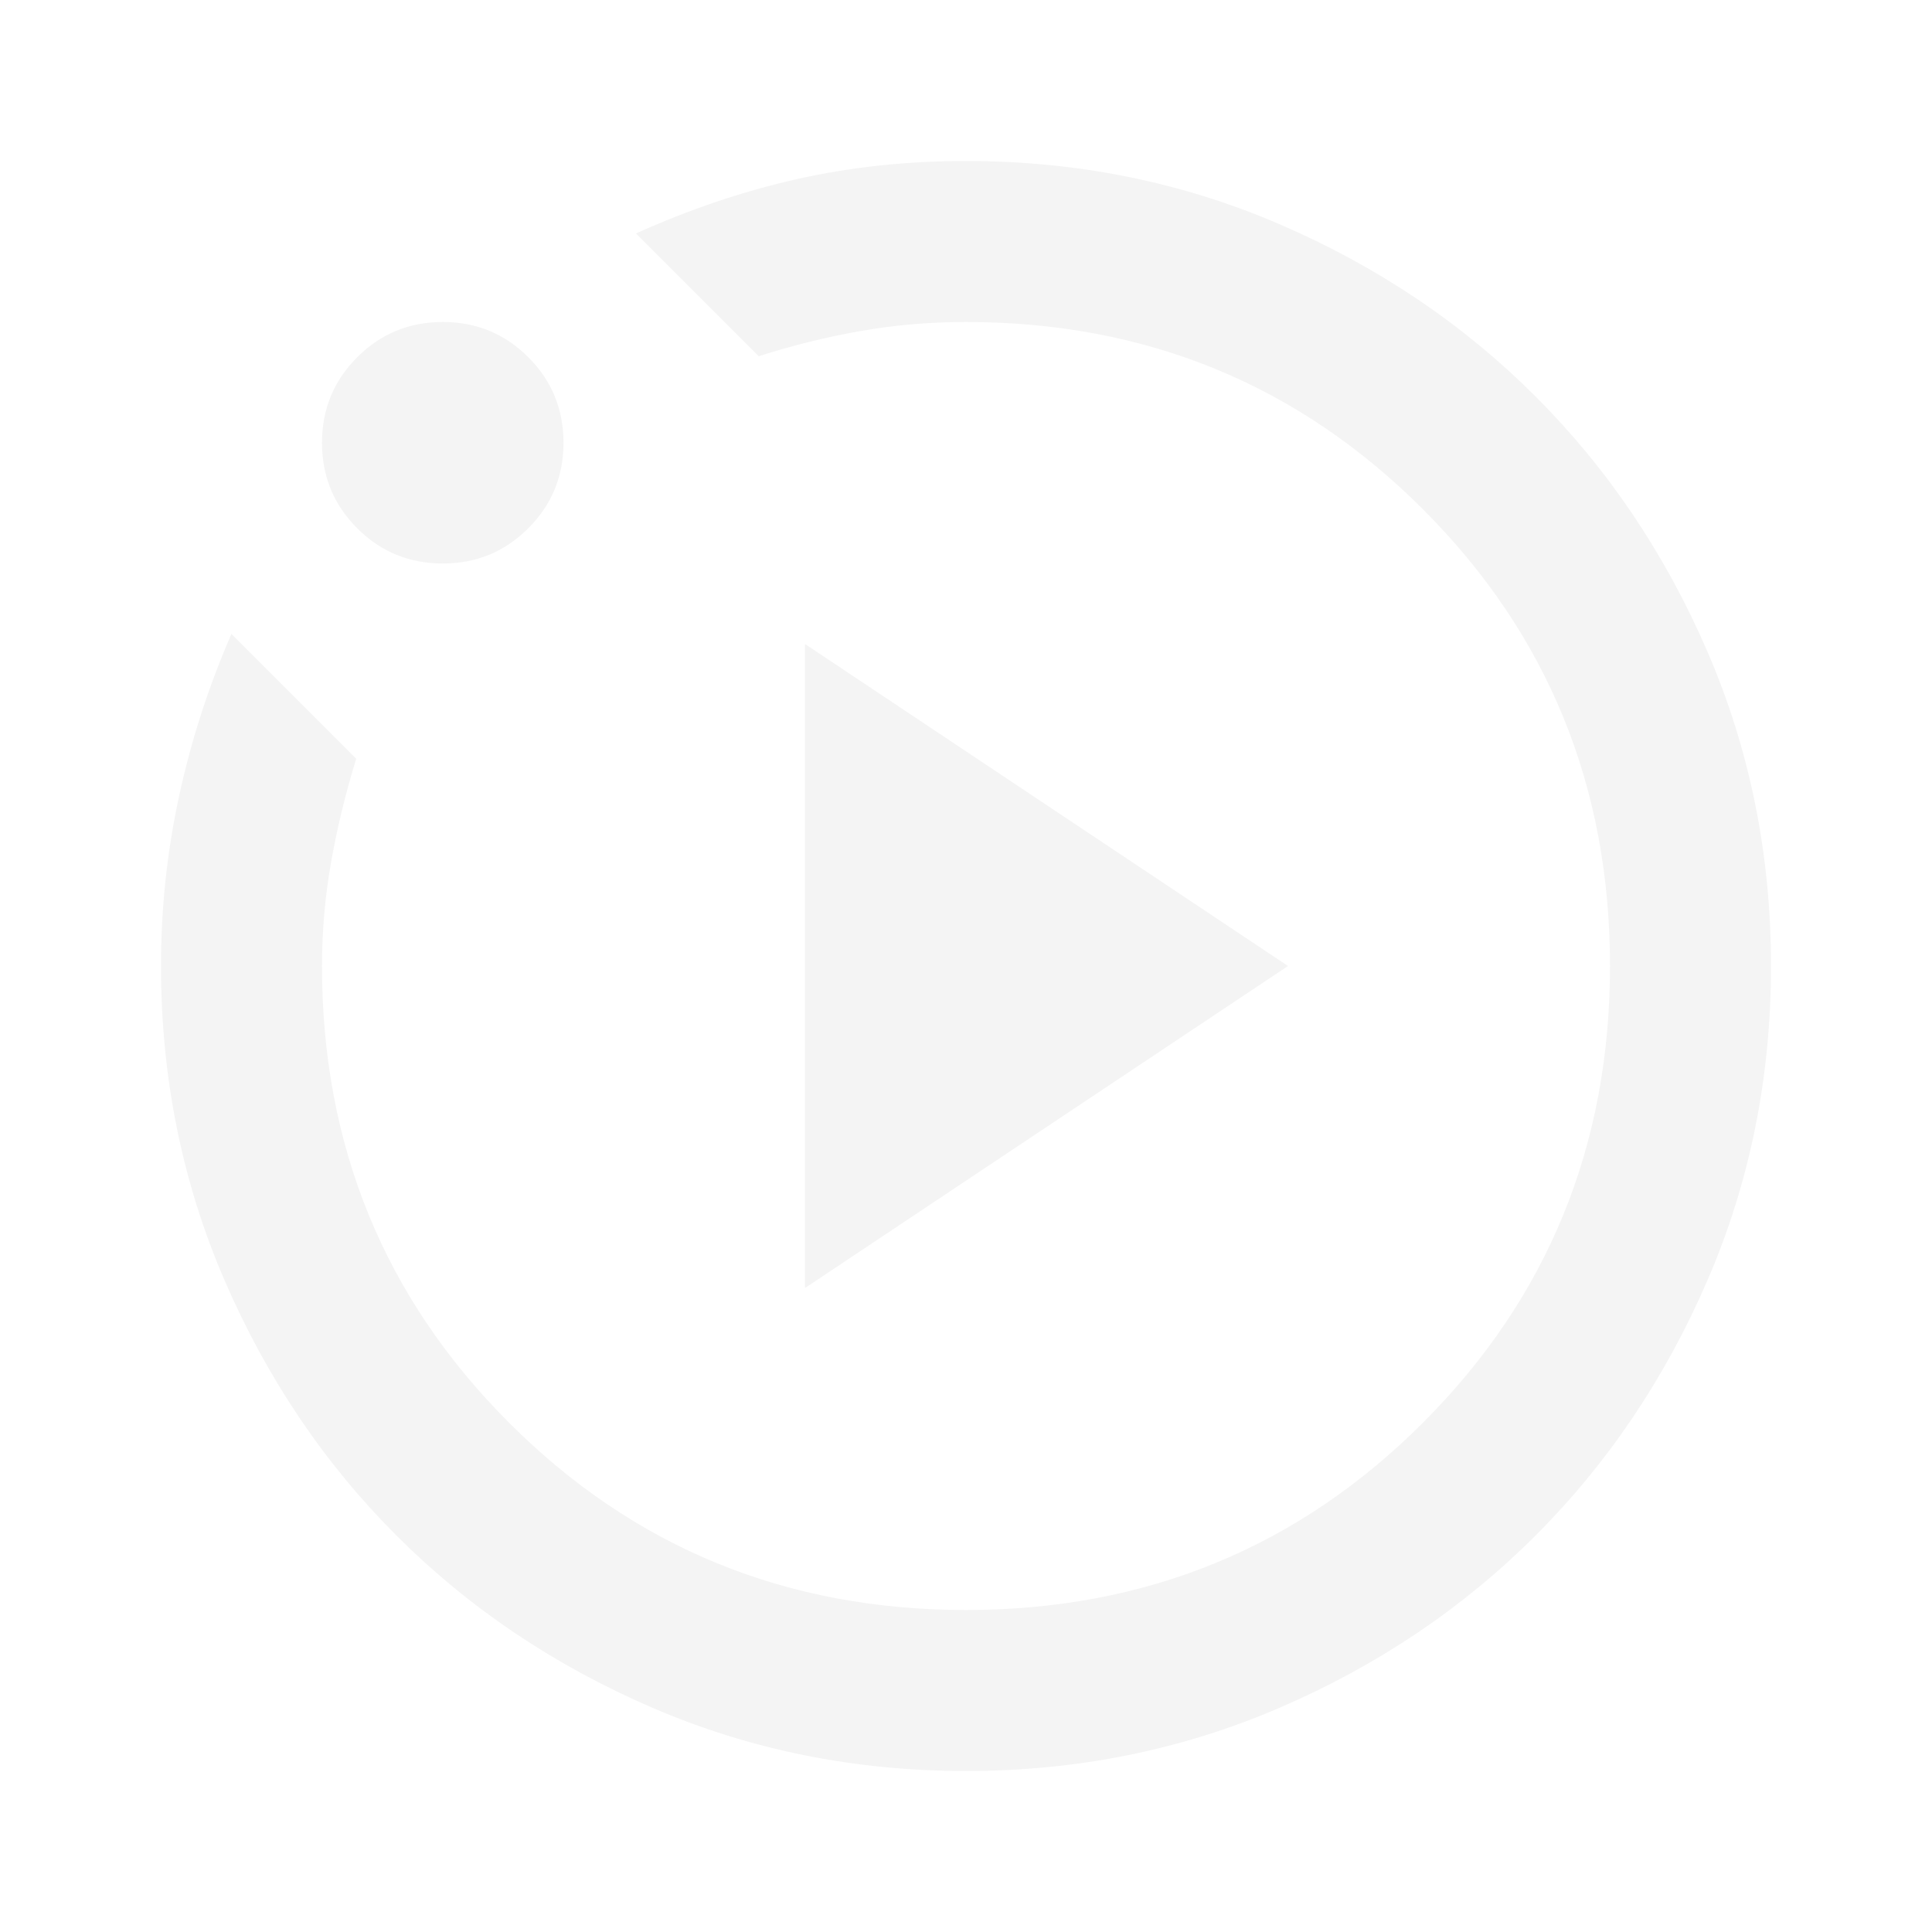
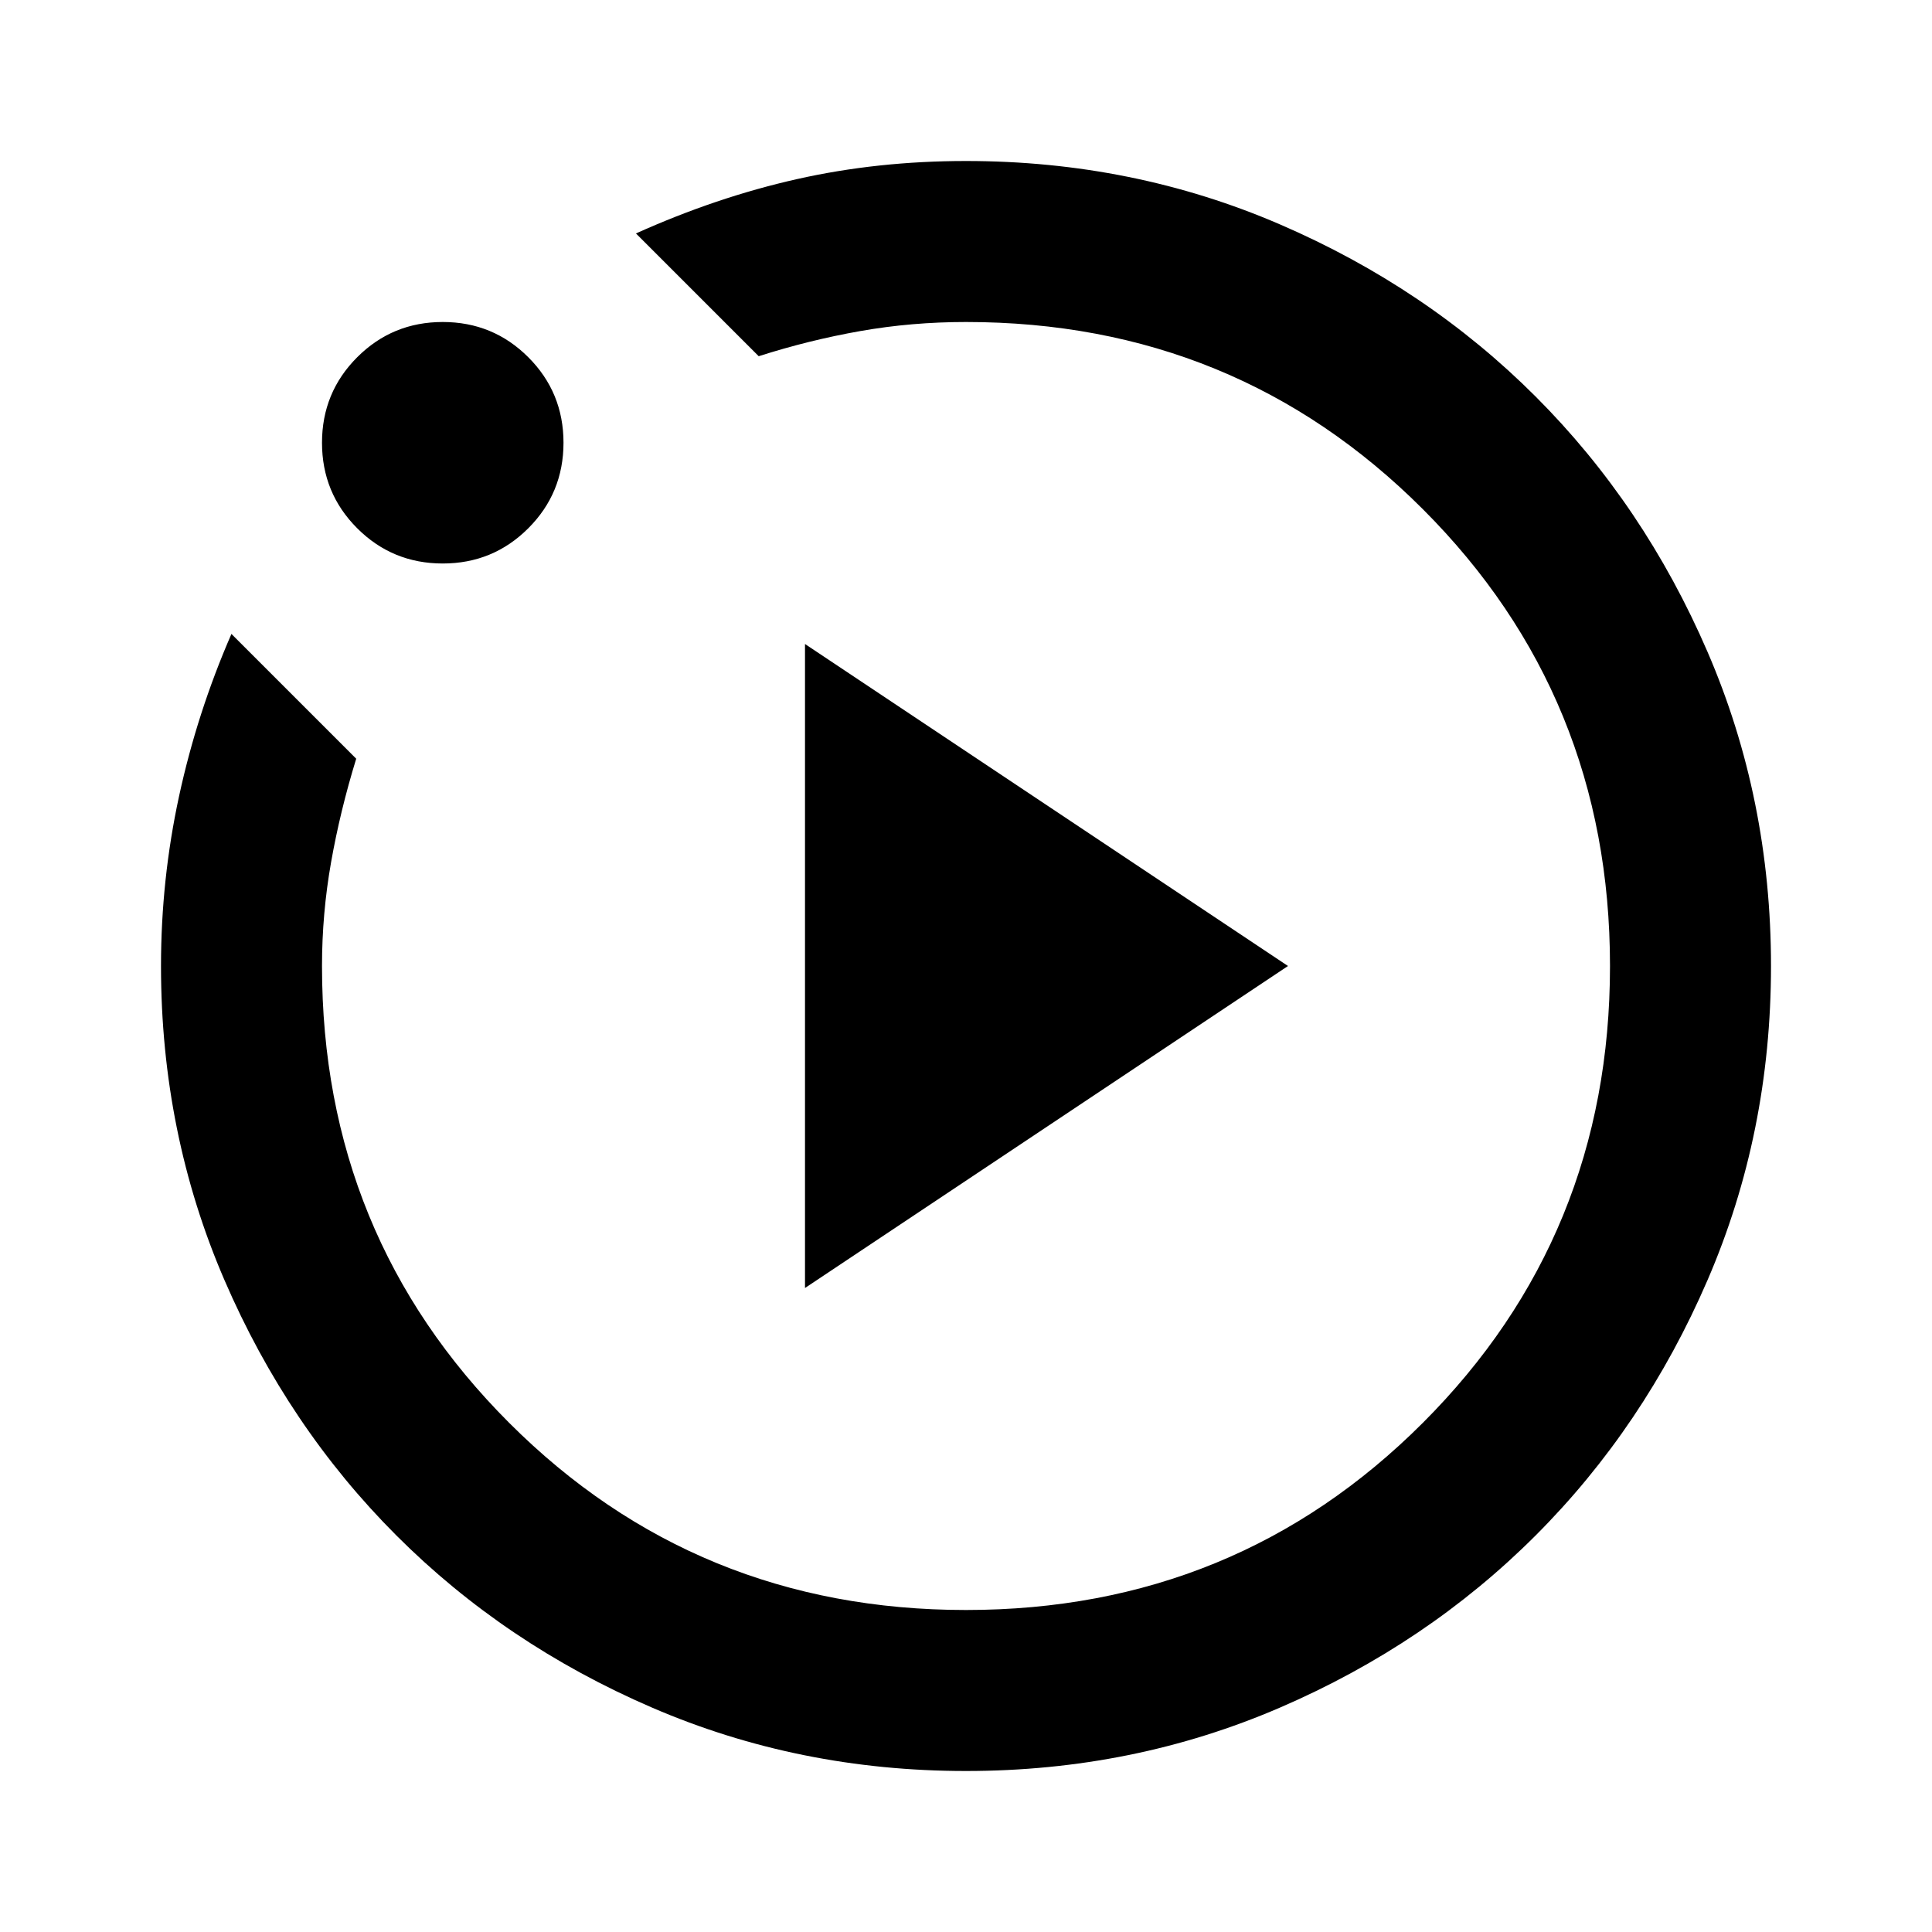
- <svg xmlns="http://www.w3.org/2000/svg" height="24px" viewBox="0 -960 960 960" width="24px" fill="#F4F4F4">
+ <svg xmlns="http://www.w3.org/2000/svg" height="24px" viewBox="0 -960 960 960" width="24px" fill="currentColor">
  <path d="m400-320 240-160-240-160v320Zm80 240q-83 0-156-31.5T197-197q-54-54-85.5-127T80-480q0-43 9-84.5t26-80.5l62 62q-8 26-12.5 51.5T160-480q0 134 93 227t227 93q134 0 227-93t93-227q0-134-93-227t-227-93q-27 0-52.5 4.5T377-783l-61-61q40-18 80-27t84-9q83 0 156 31.5T763-763q54 54 85.5 127T880-480q0 83-31.5 156T763-197q-54 54-127 85.5T480-80ZM220-680q-25 0-42.5-17.5T160-740q0-25 17.5-42.5T220-800q25 0 42.5 17.5T280-740q0 25-17.5 42.5T220-680Zm260 200Z" />
</svg>
